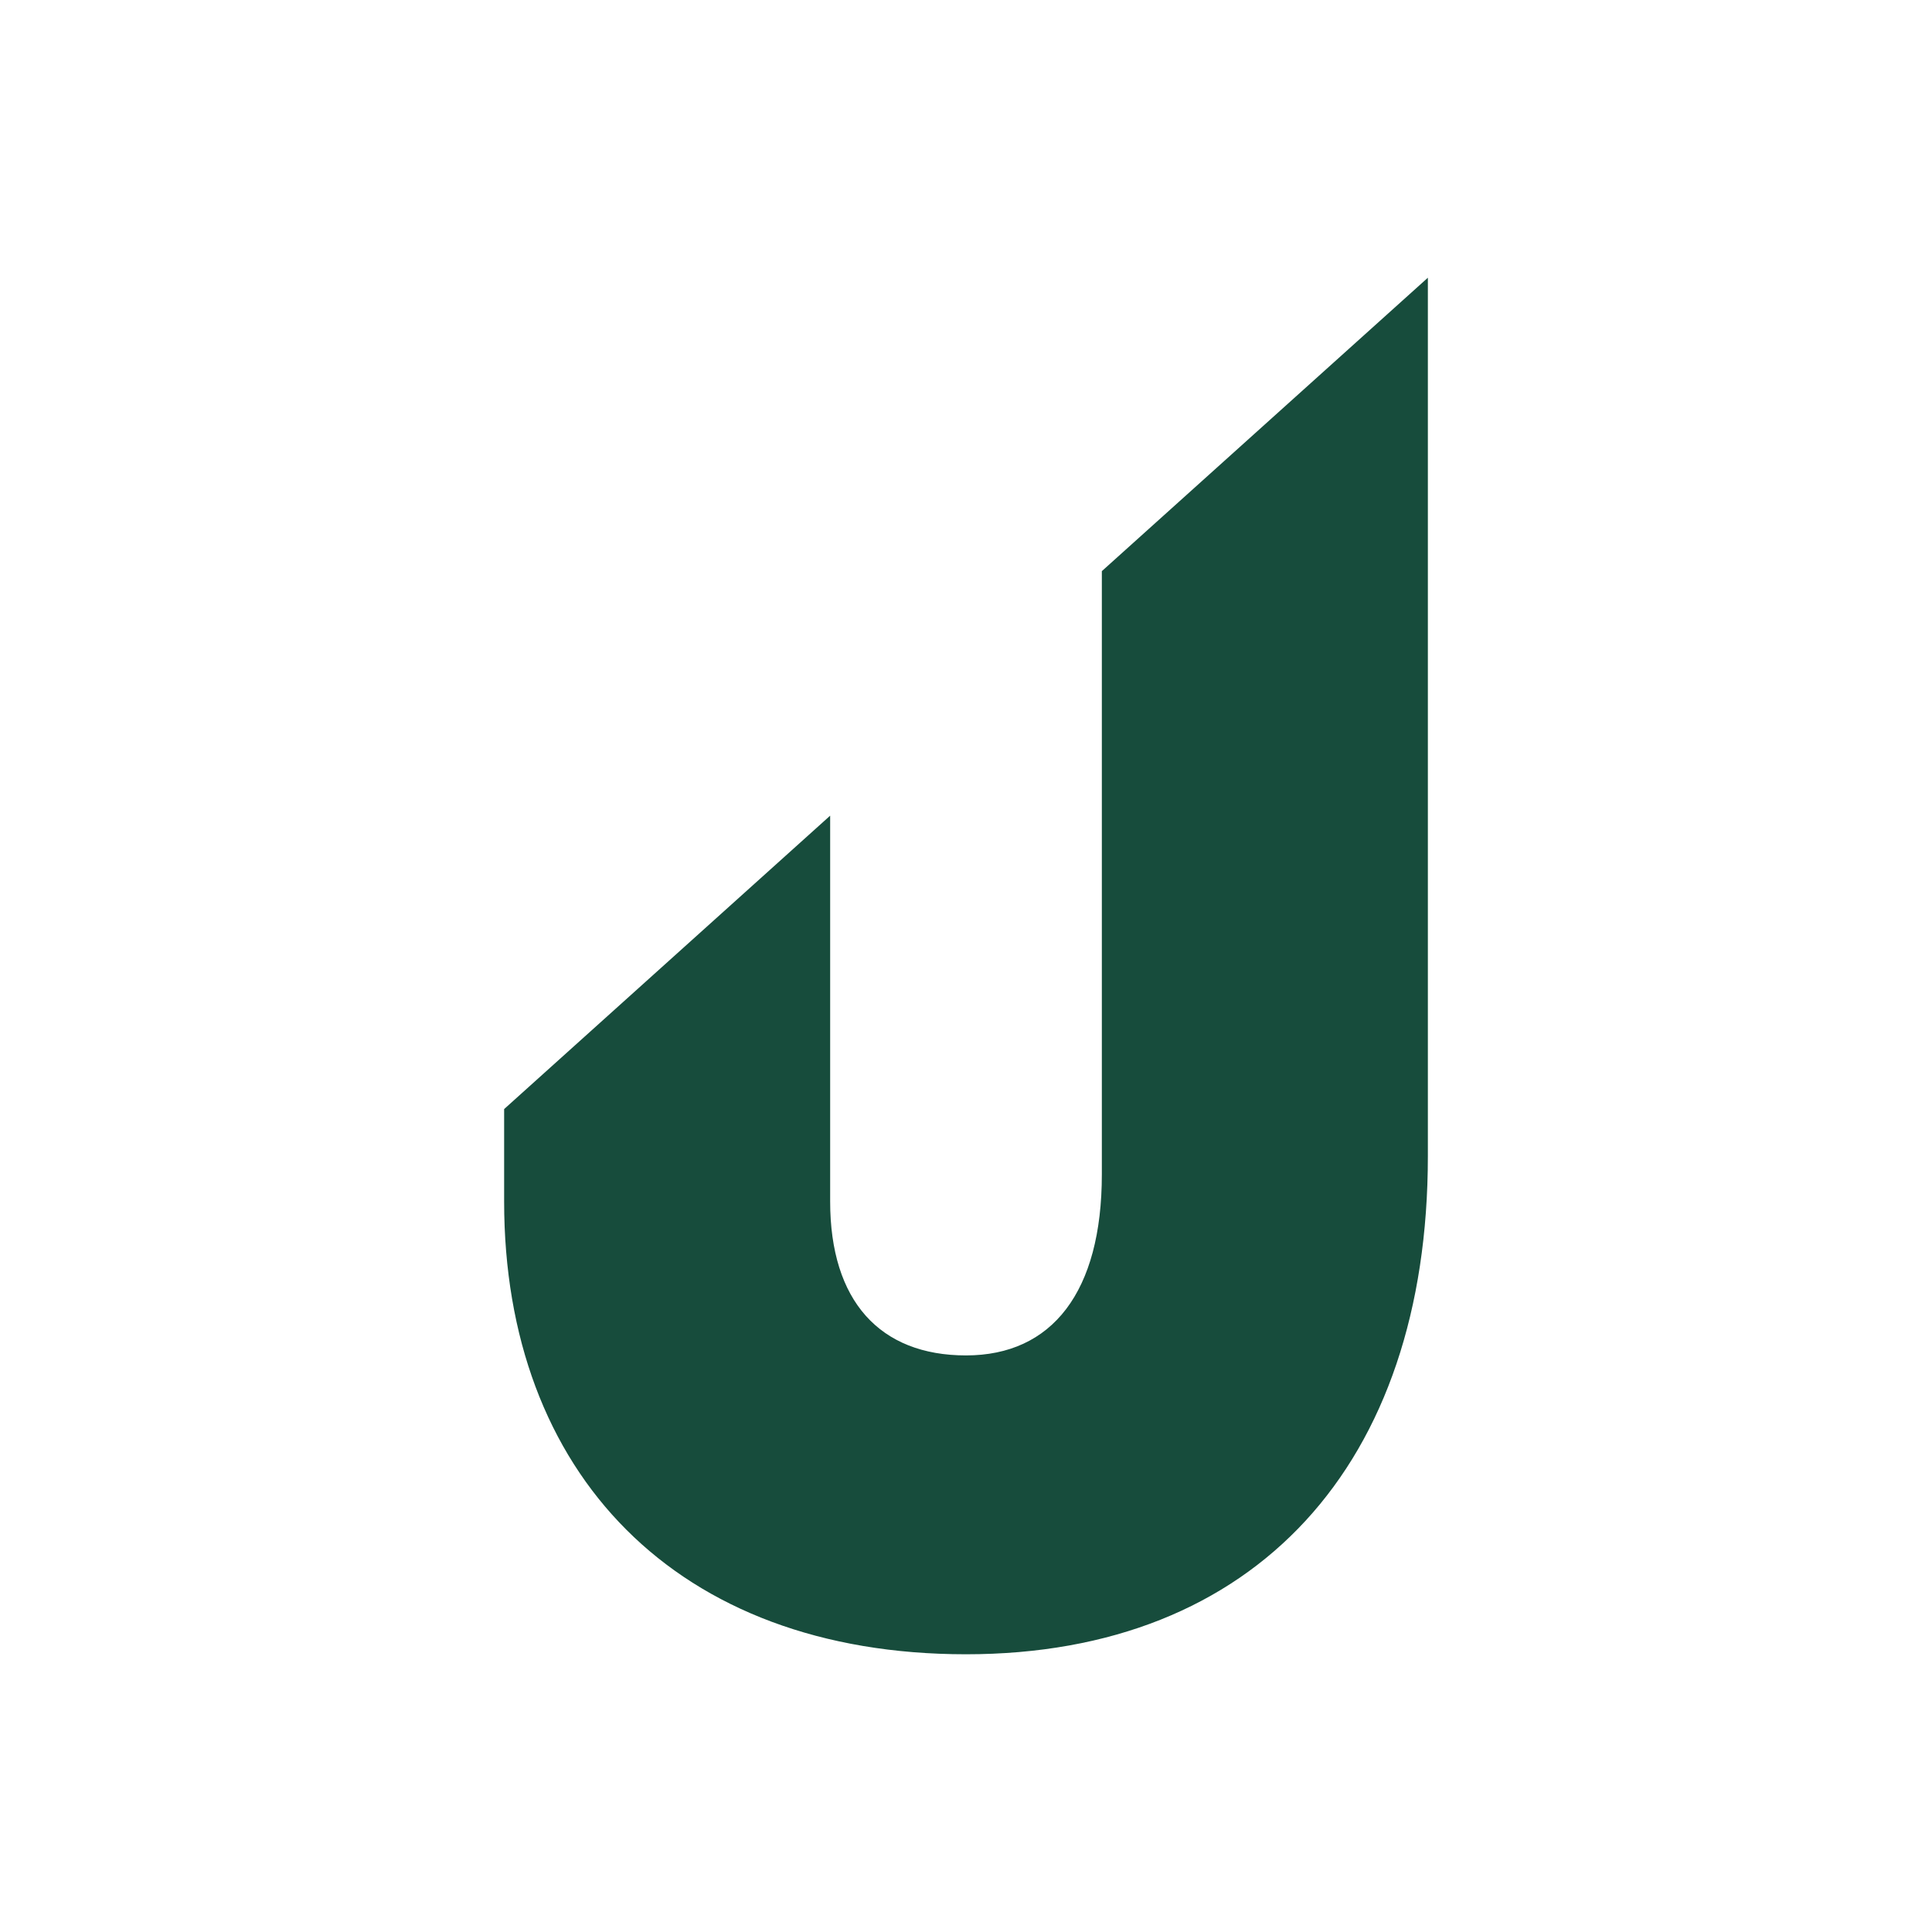
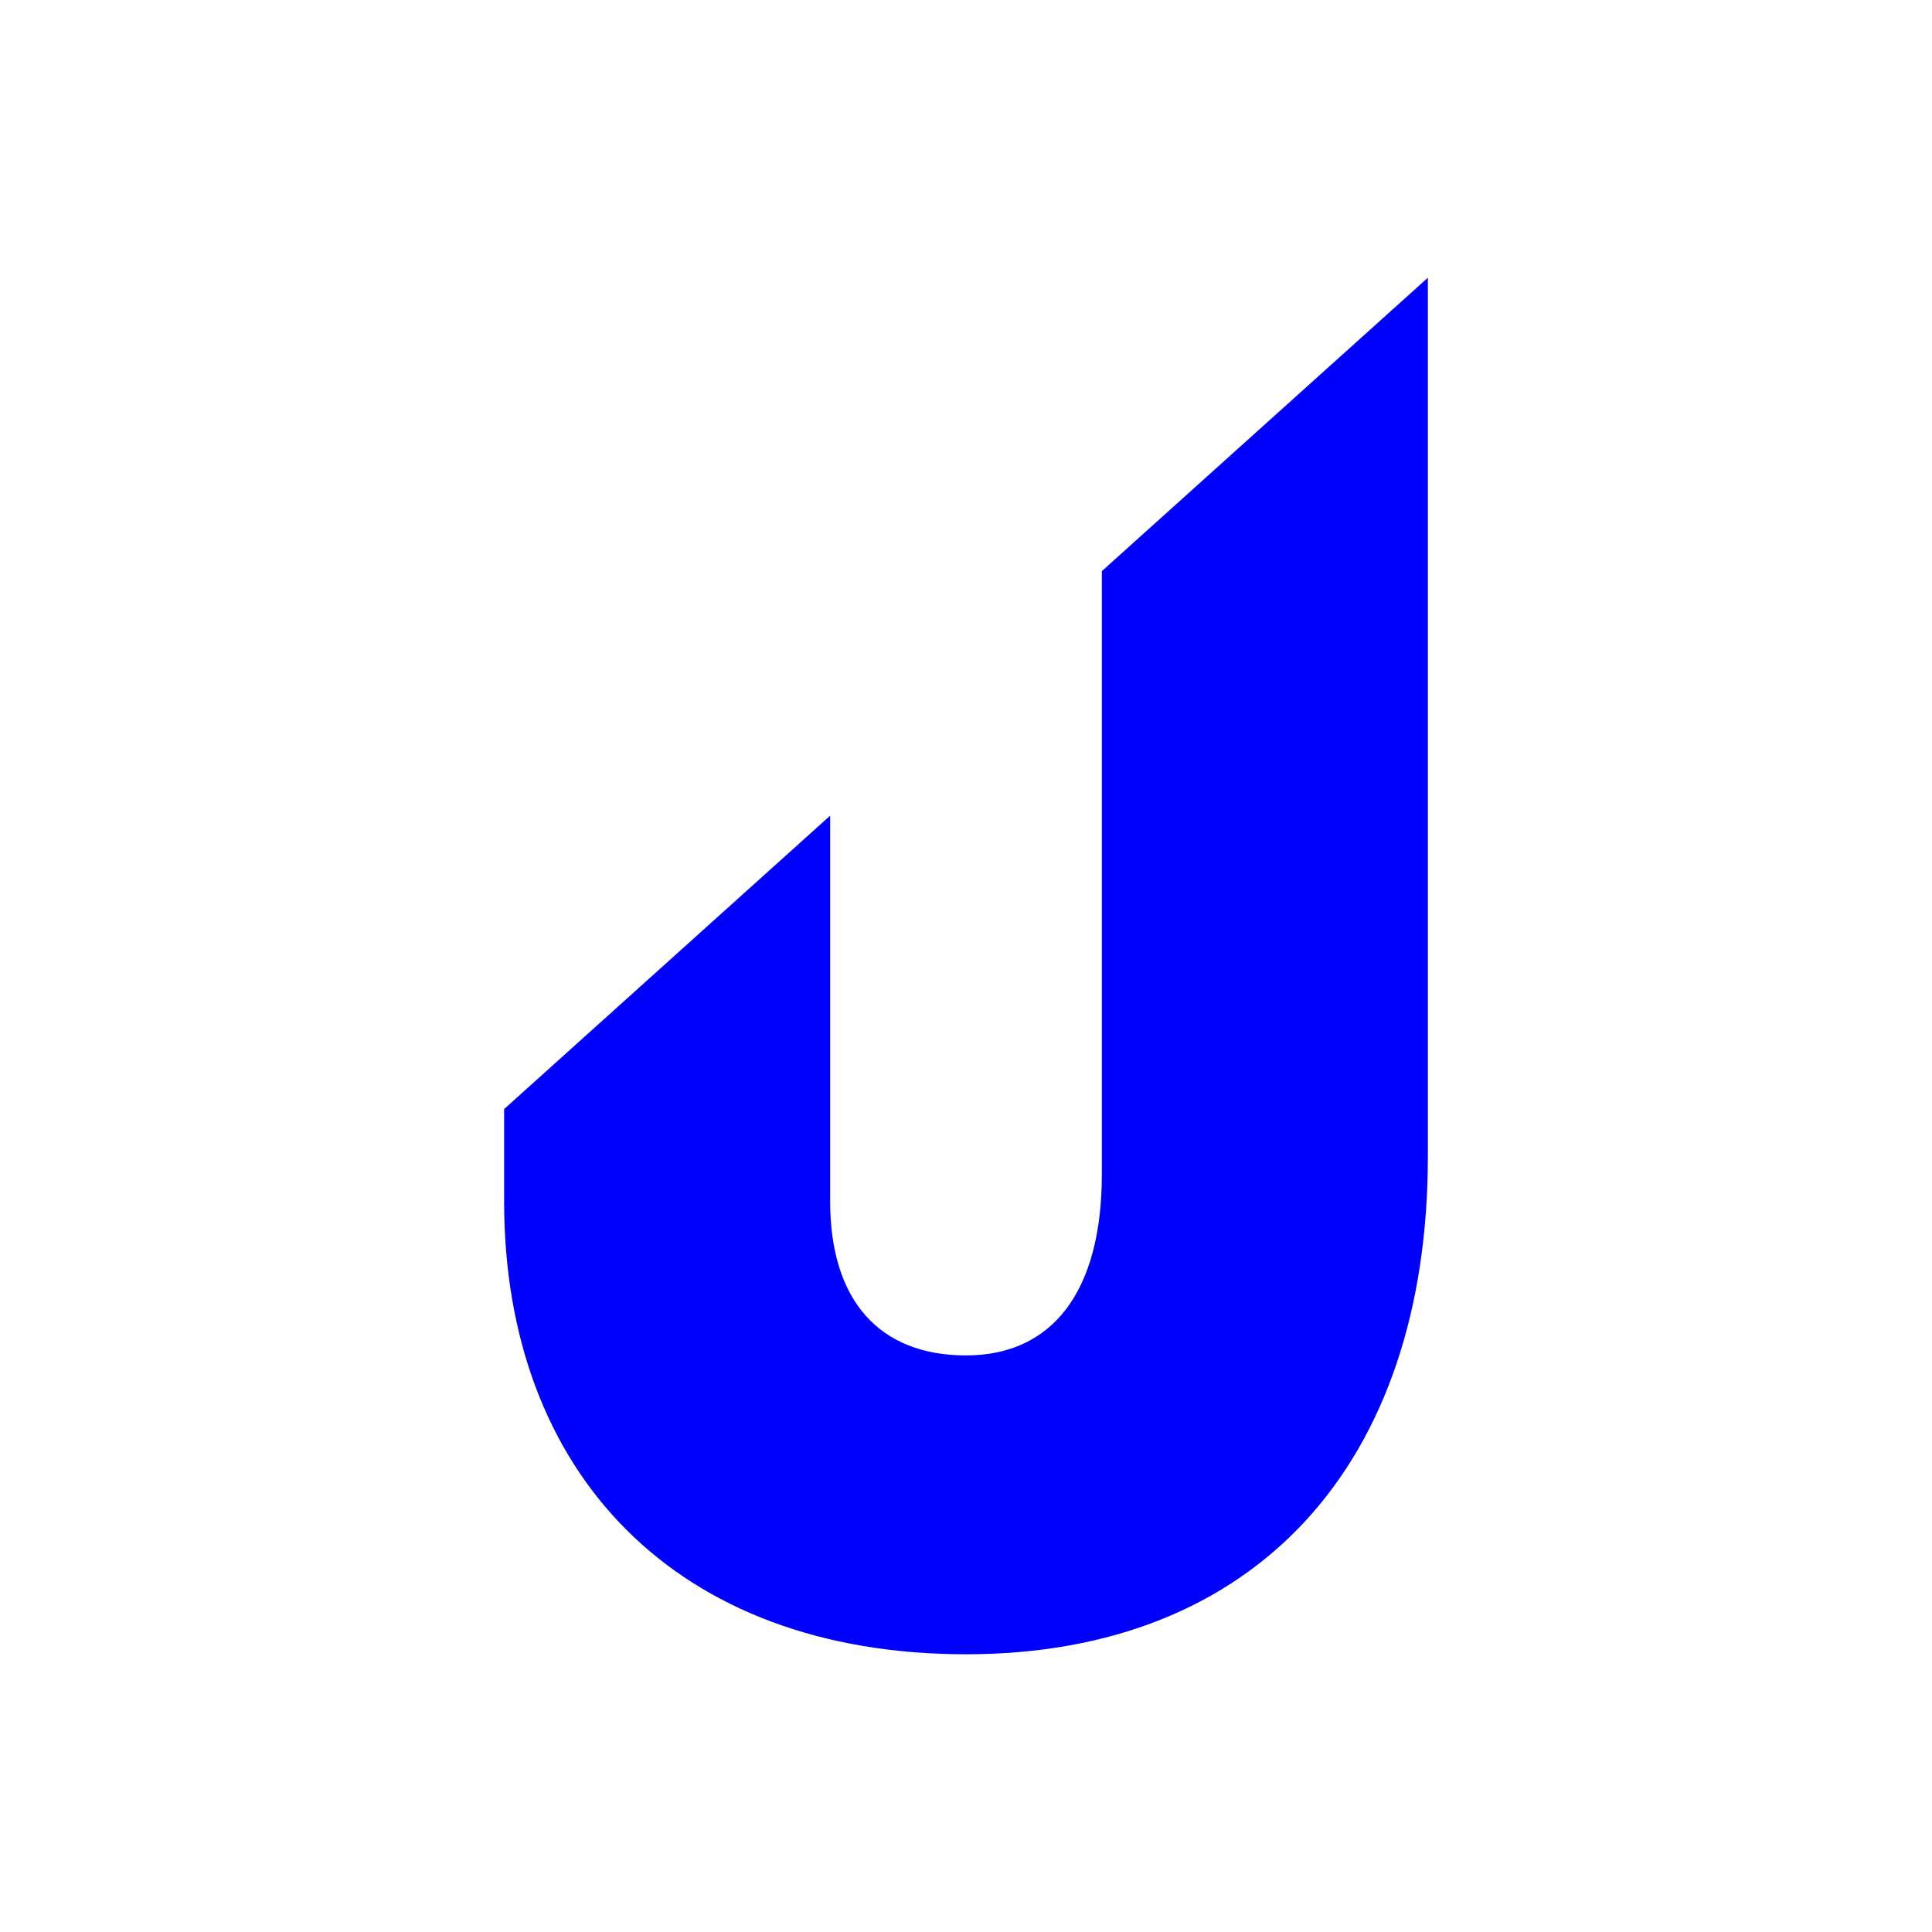
<svg xmlns="http://www.w3.org/2000/svg" viewBox="0 0 512 512" role="img" aria-labelledby="title">
  <g id="logo">
    <g id="icon" transform="translate(6.4 -32) scale(1.2)">
-       <path id="parallel-cut-j" fill="#174c3c" d="M310 88V282C310 350 272 392 208 392C144 392 106 352 106 292V271.6L178 206.8V292C178 314 189 326 208 326C227 326 238 312 238 286V152.8Z" />
+       <path id="parallel-cut-j" fill="#0000ff" d="M310 88V282C310 350 272 392 208 392C144 392 106 352 106 292V271.6L178 206.8V292C178 314 189 326 208 326C227 326 238 312 238 286V152.8Z" />
    </g>
  </g>
</svg>
